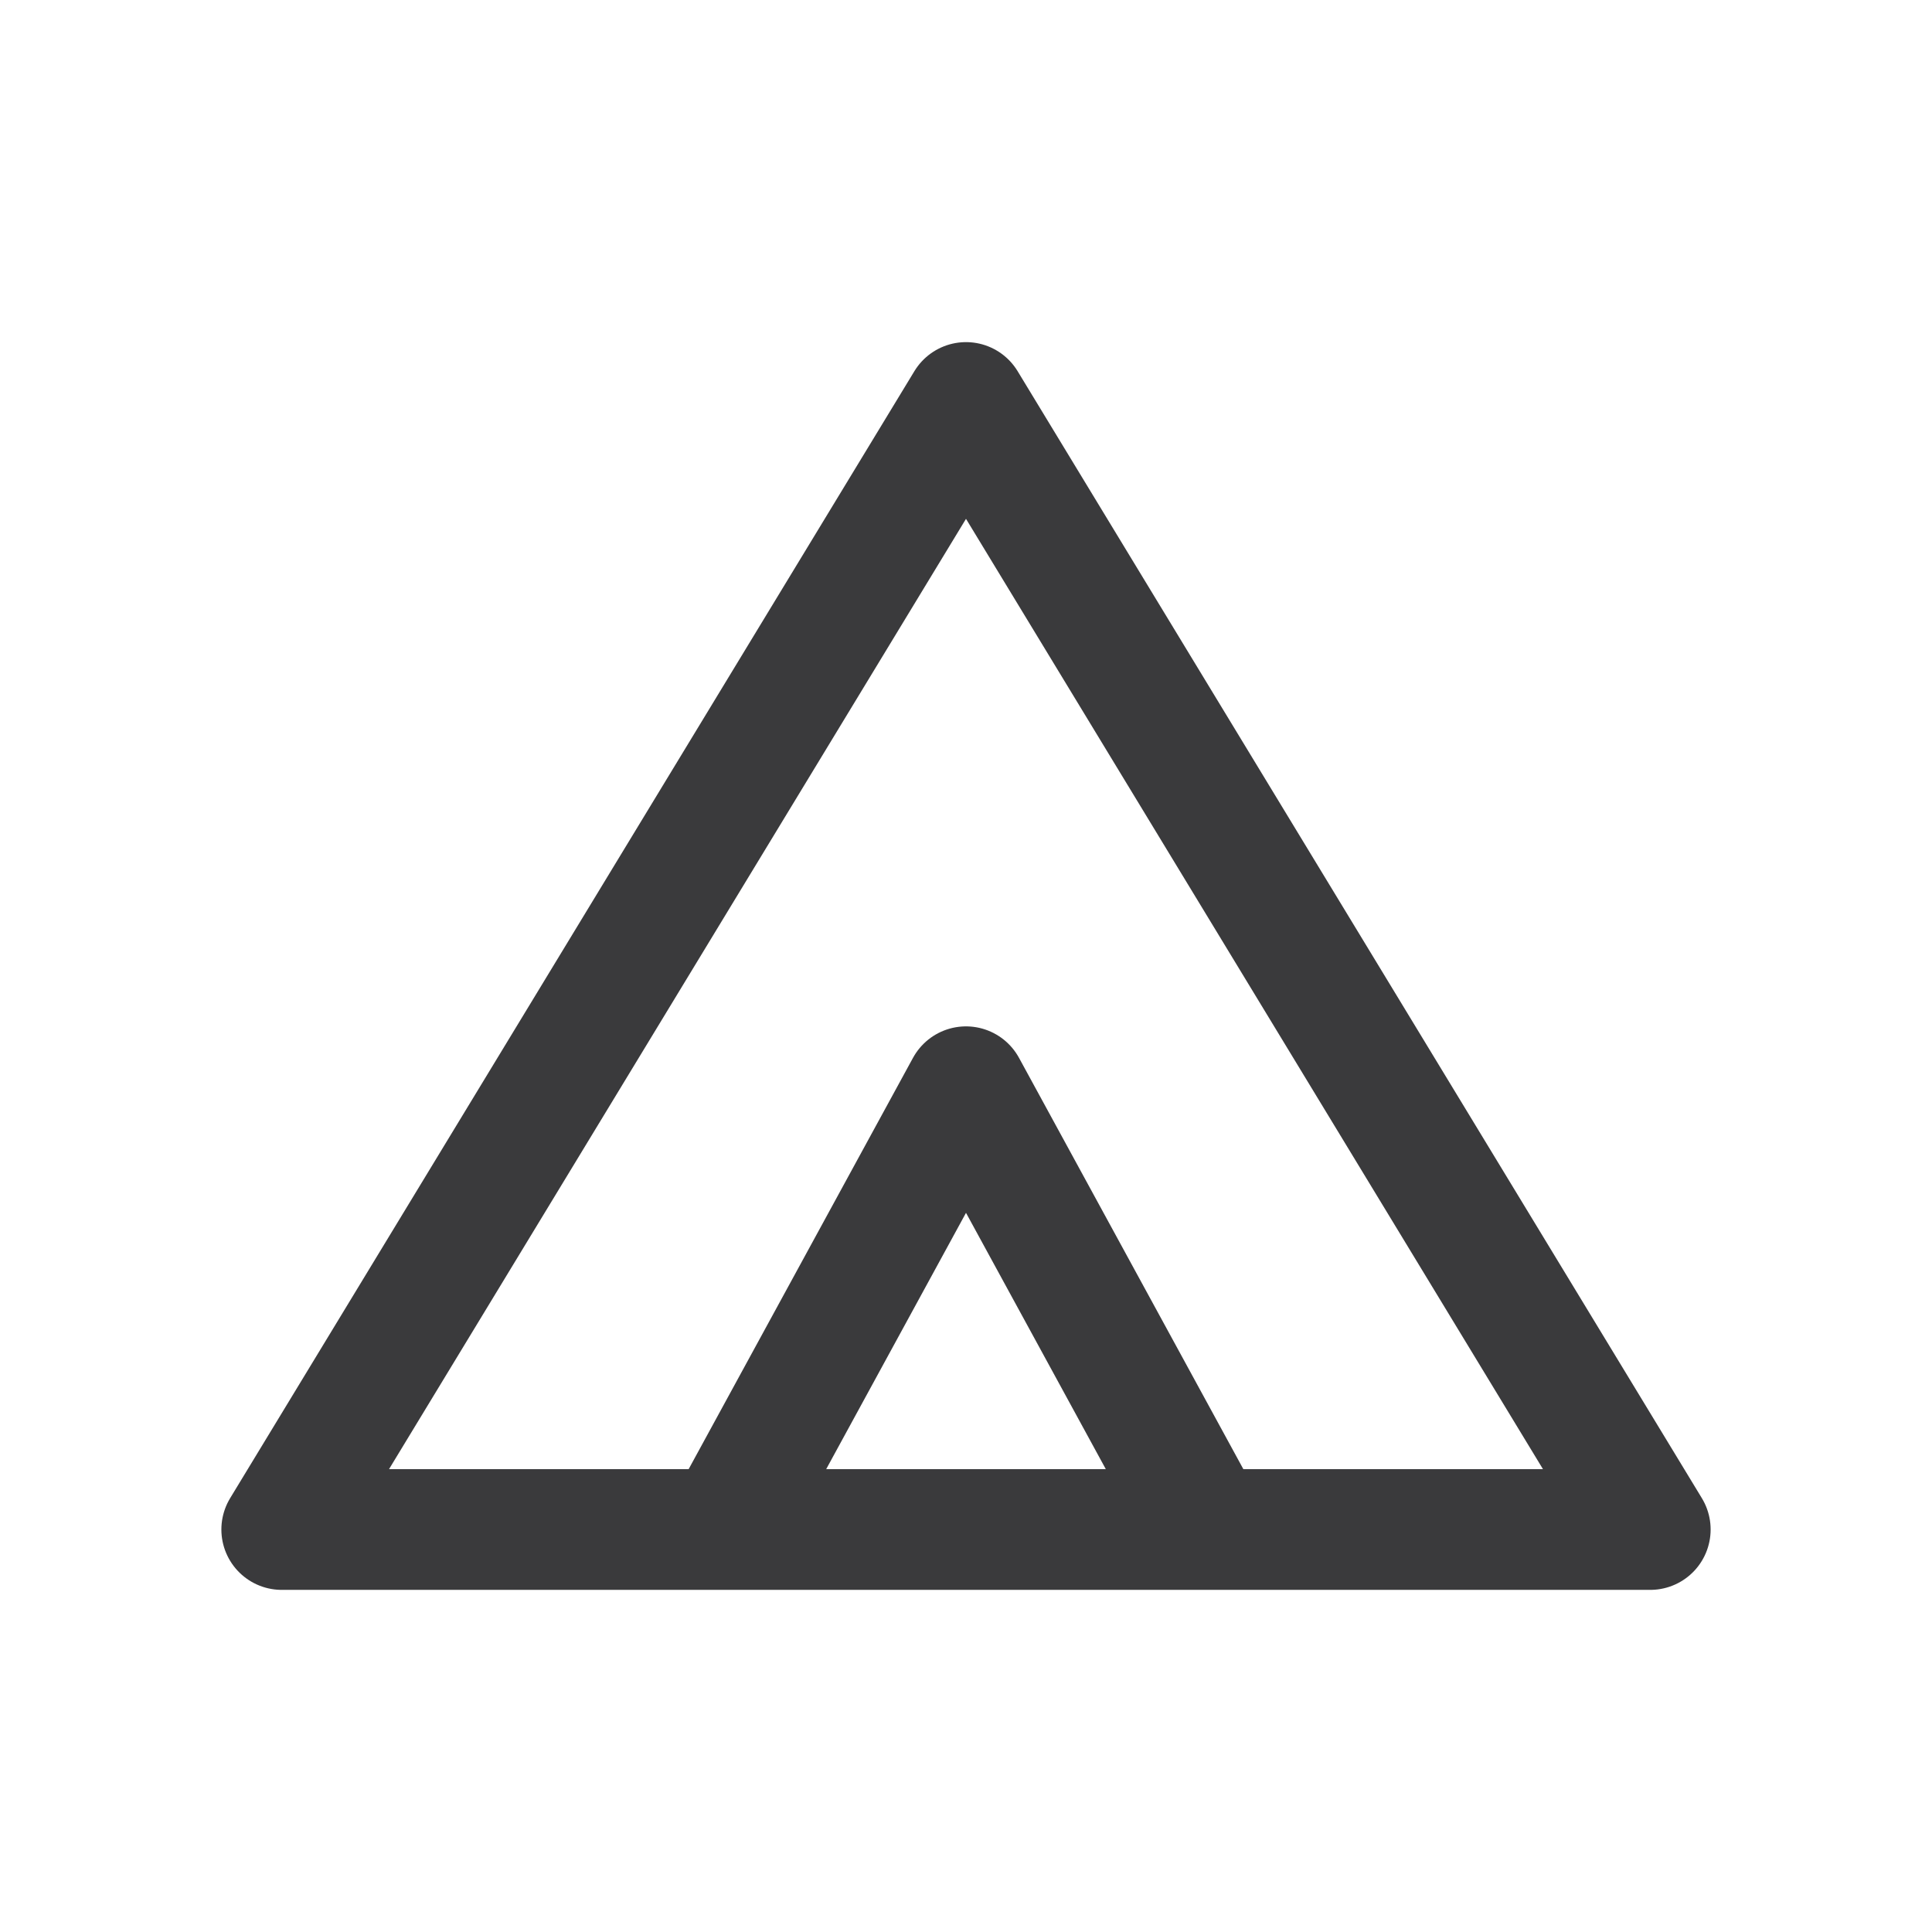
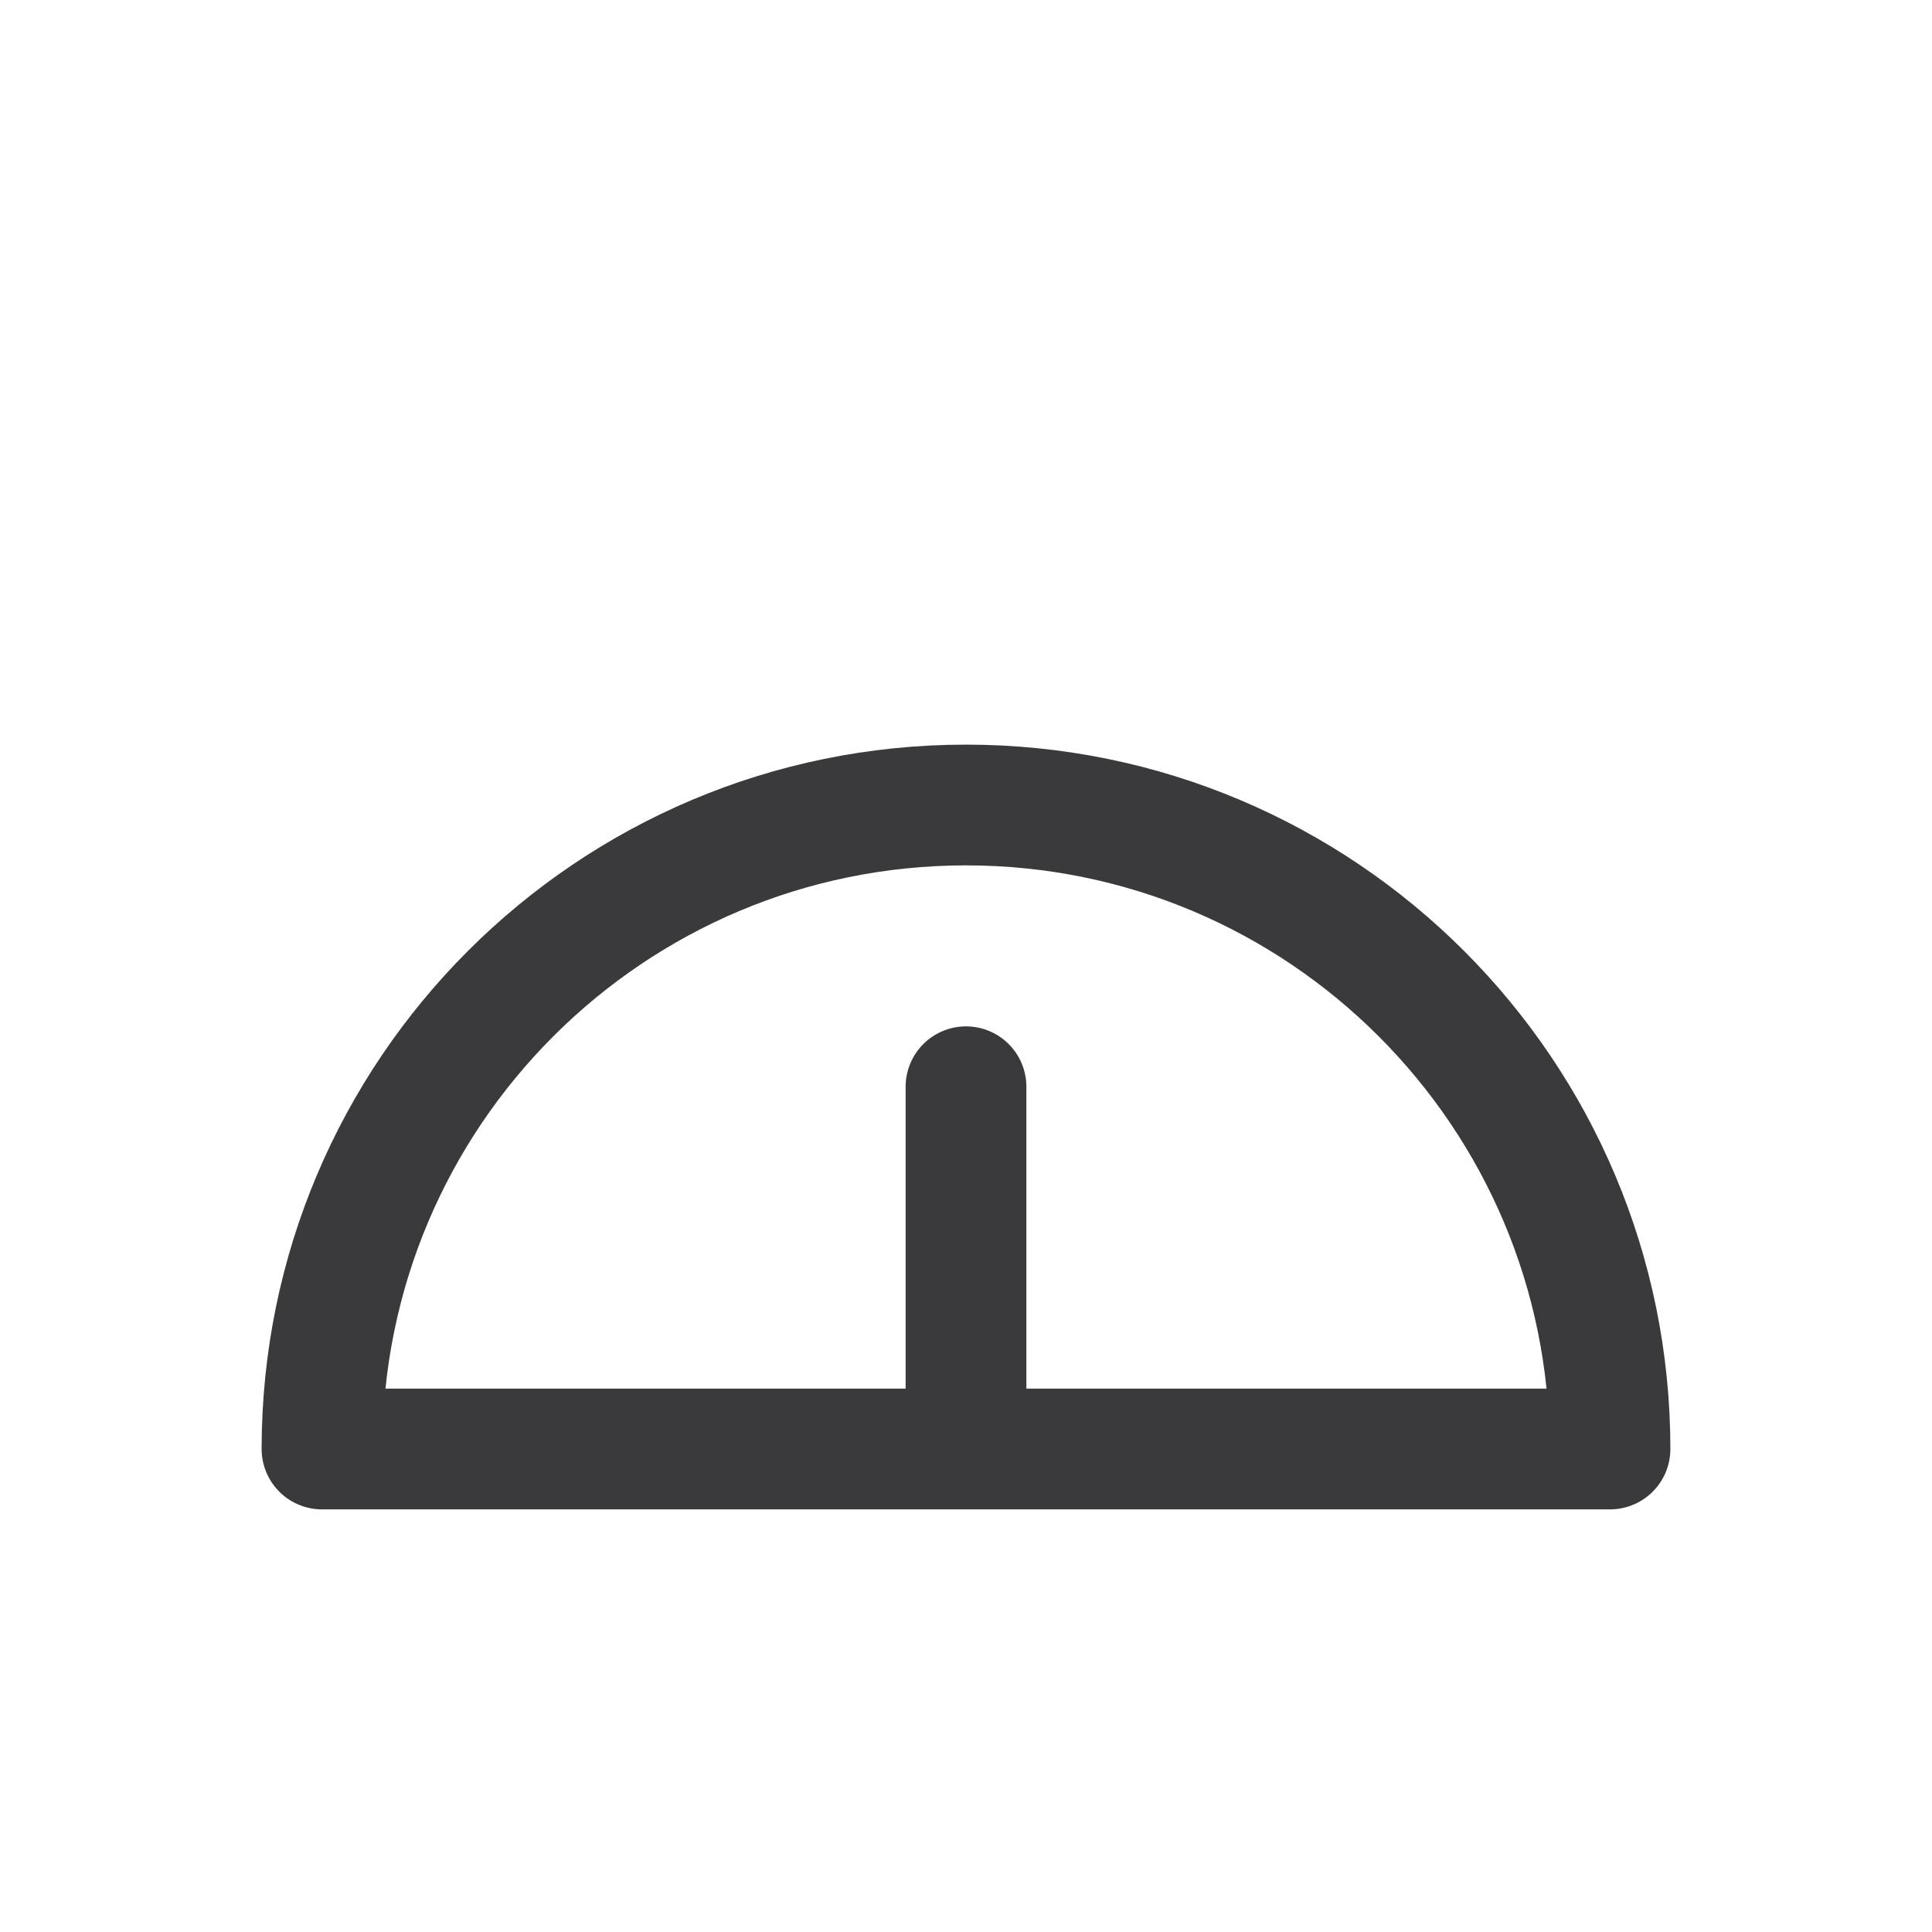
<svg xmlns="http://www.w3.org/2000/svg" width="24" height="24" viewBox="0 0 24 24" fill="none" stroke="#3A3A3C" stroke-width="1.5" stroke-linecap="round" stroke-linejoin="round">
-   <path d="M3.5 19h17L12 5Z M9 19l3-5.5 3 5.5" />
+   <path d="M4 18a8 8 0 0 1 16 0ZM12 18v-4.5" />
</svg>
